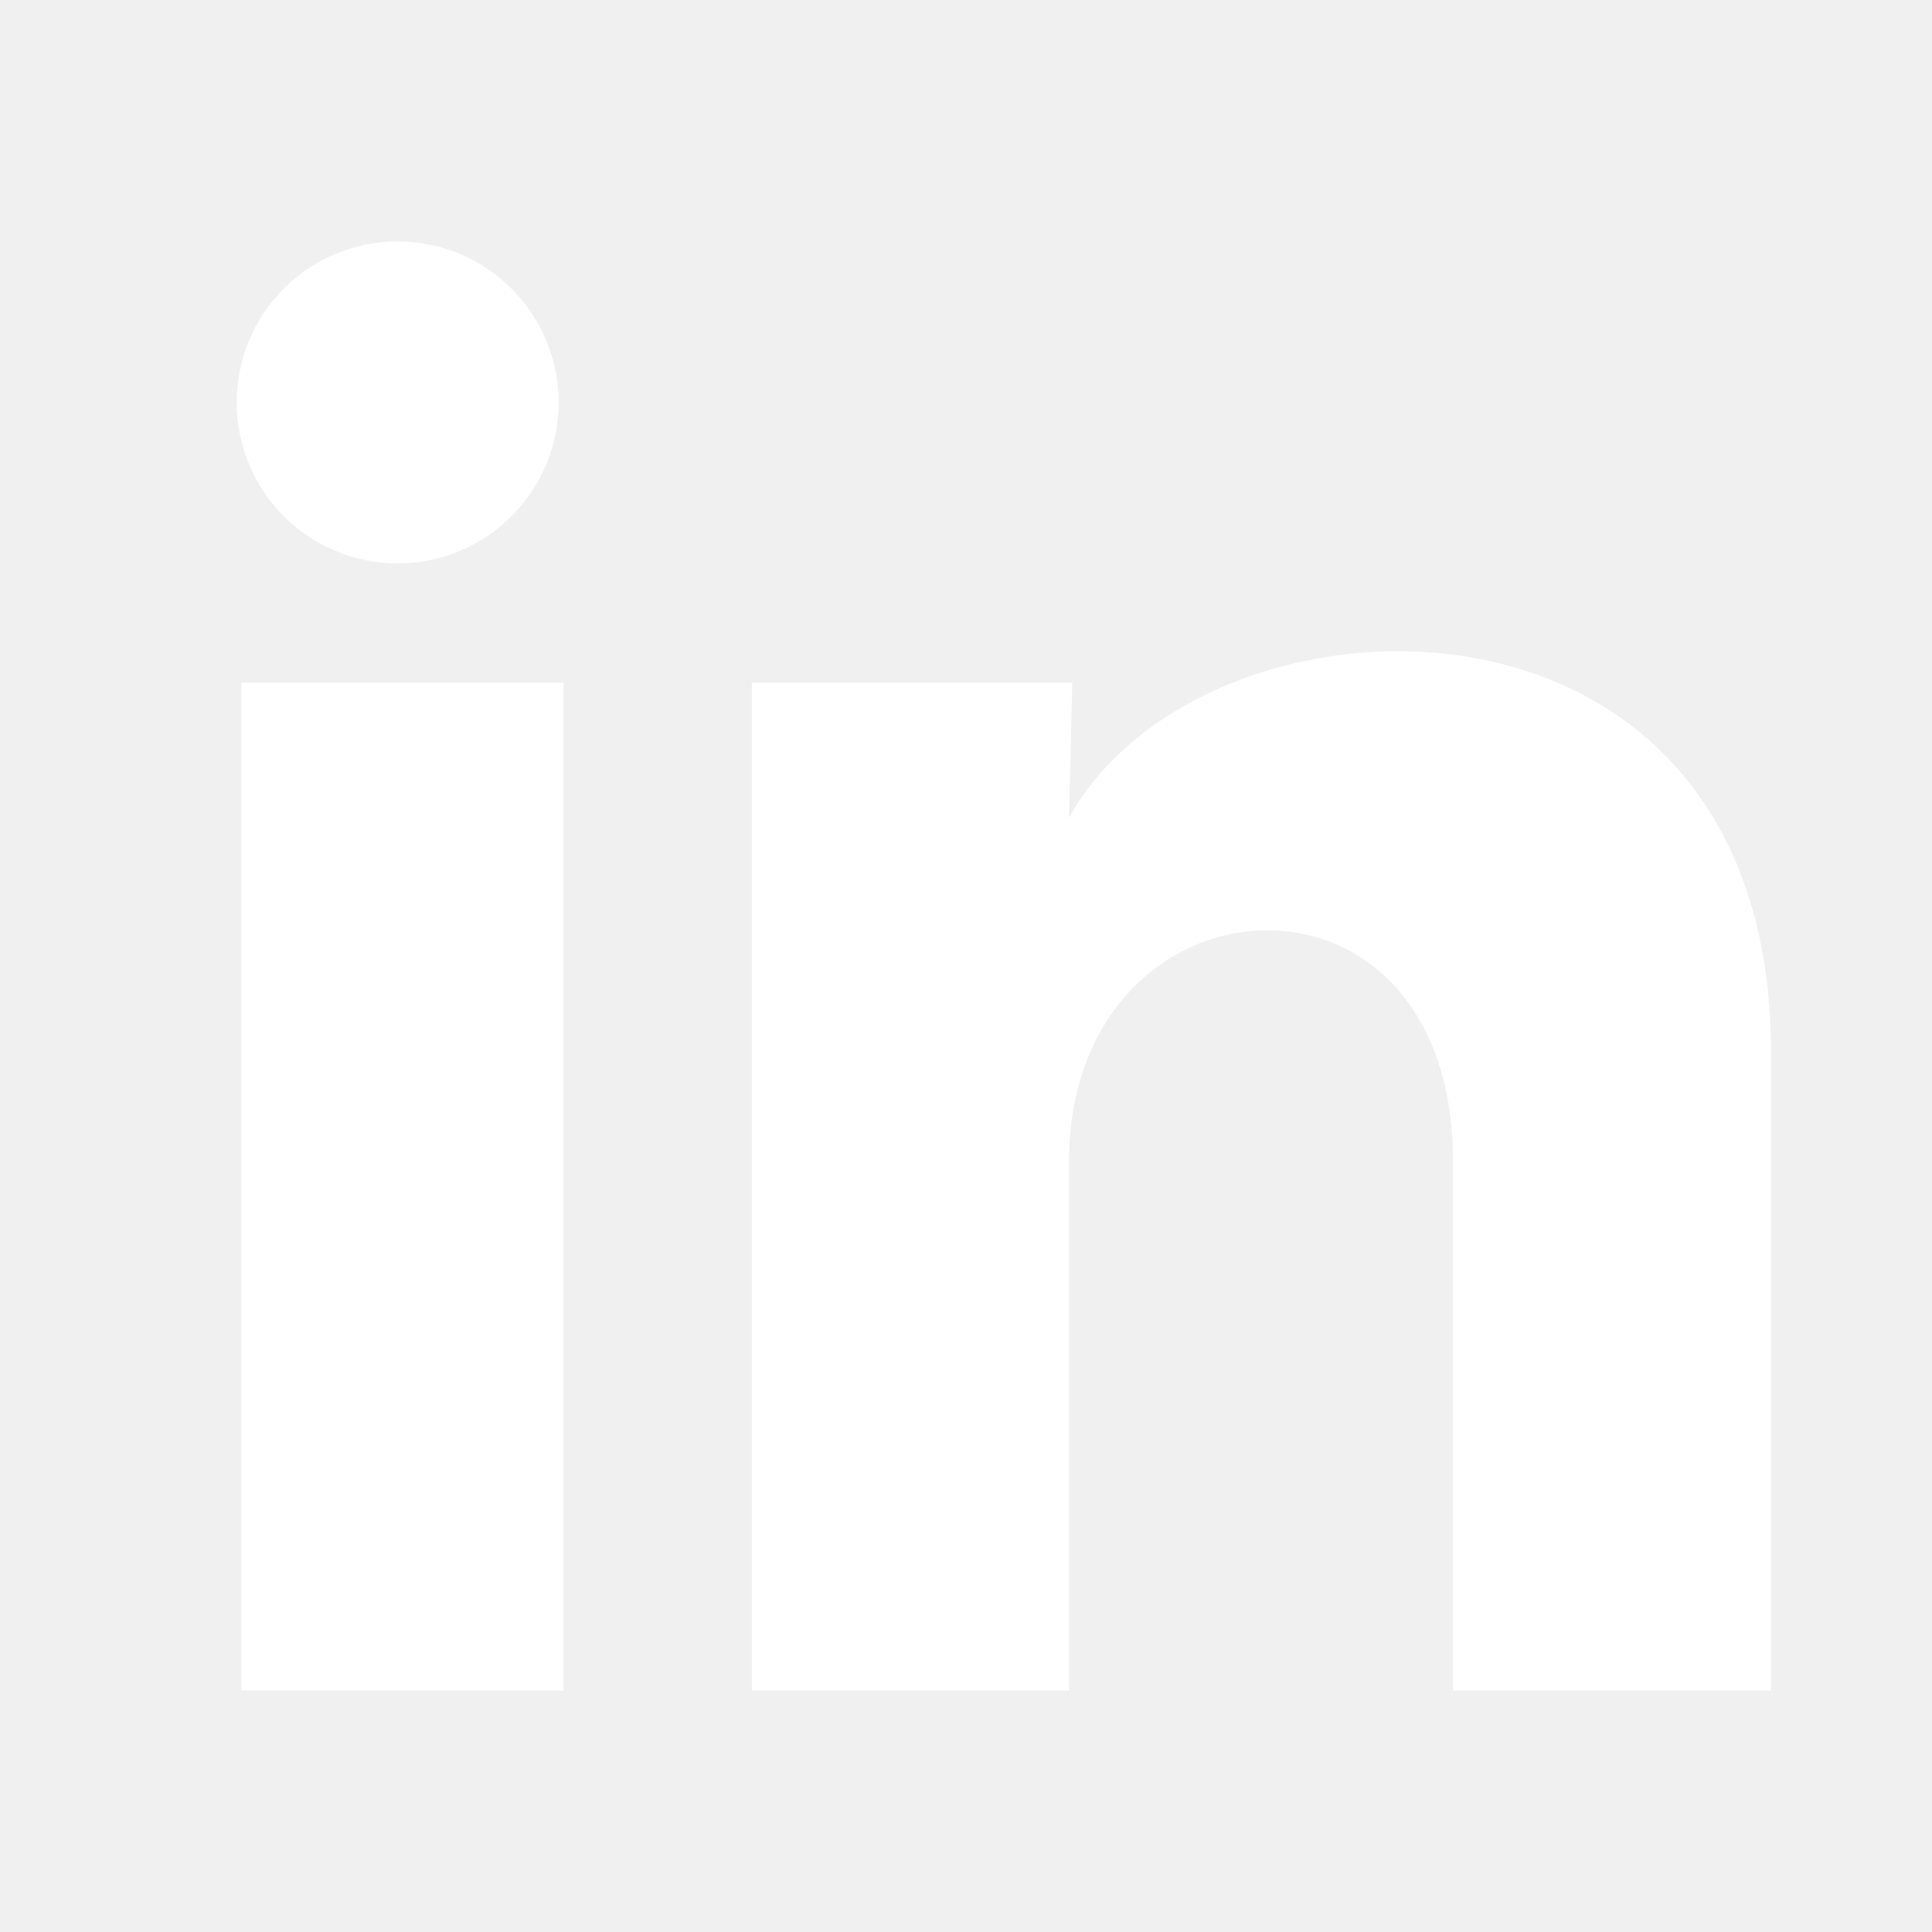
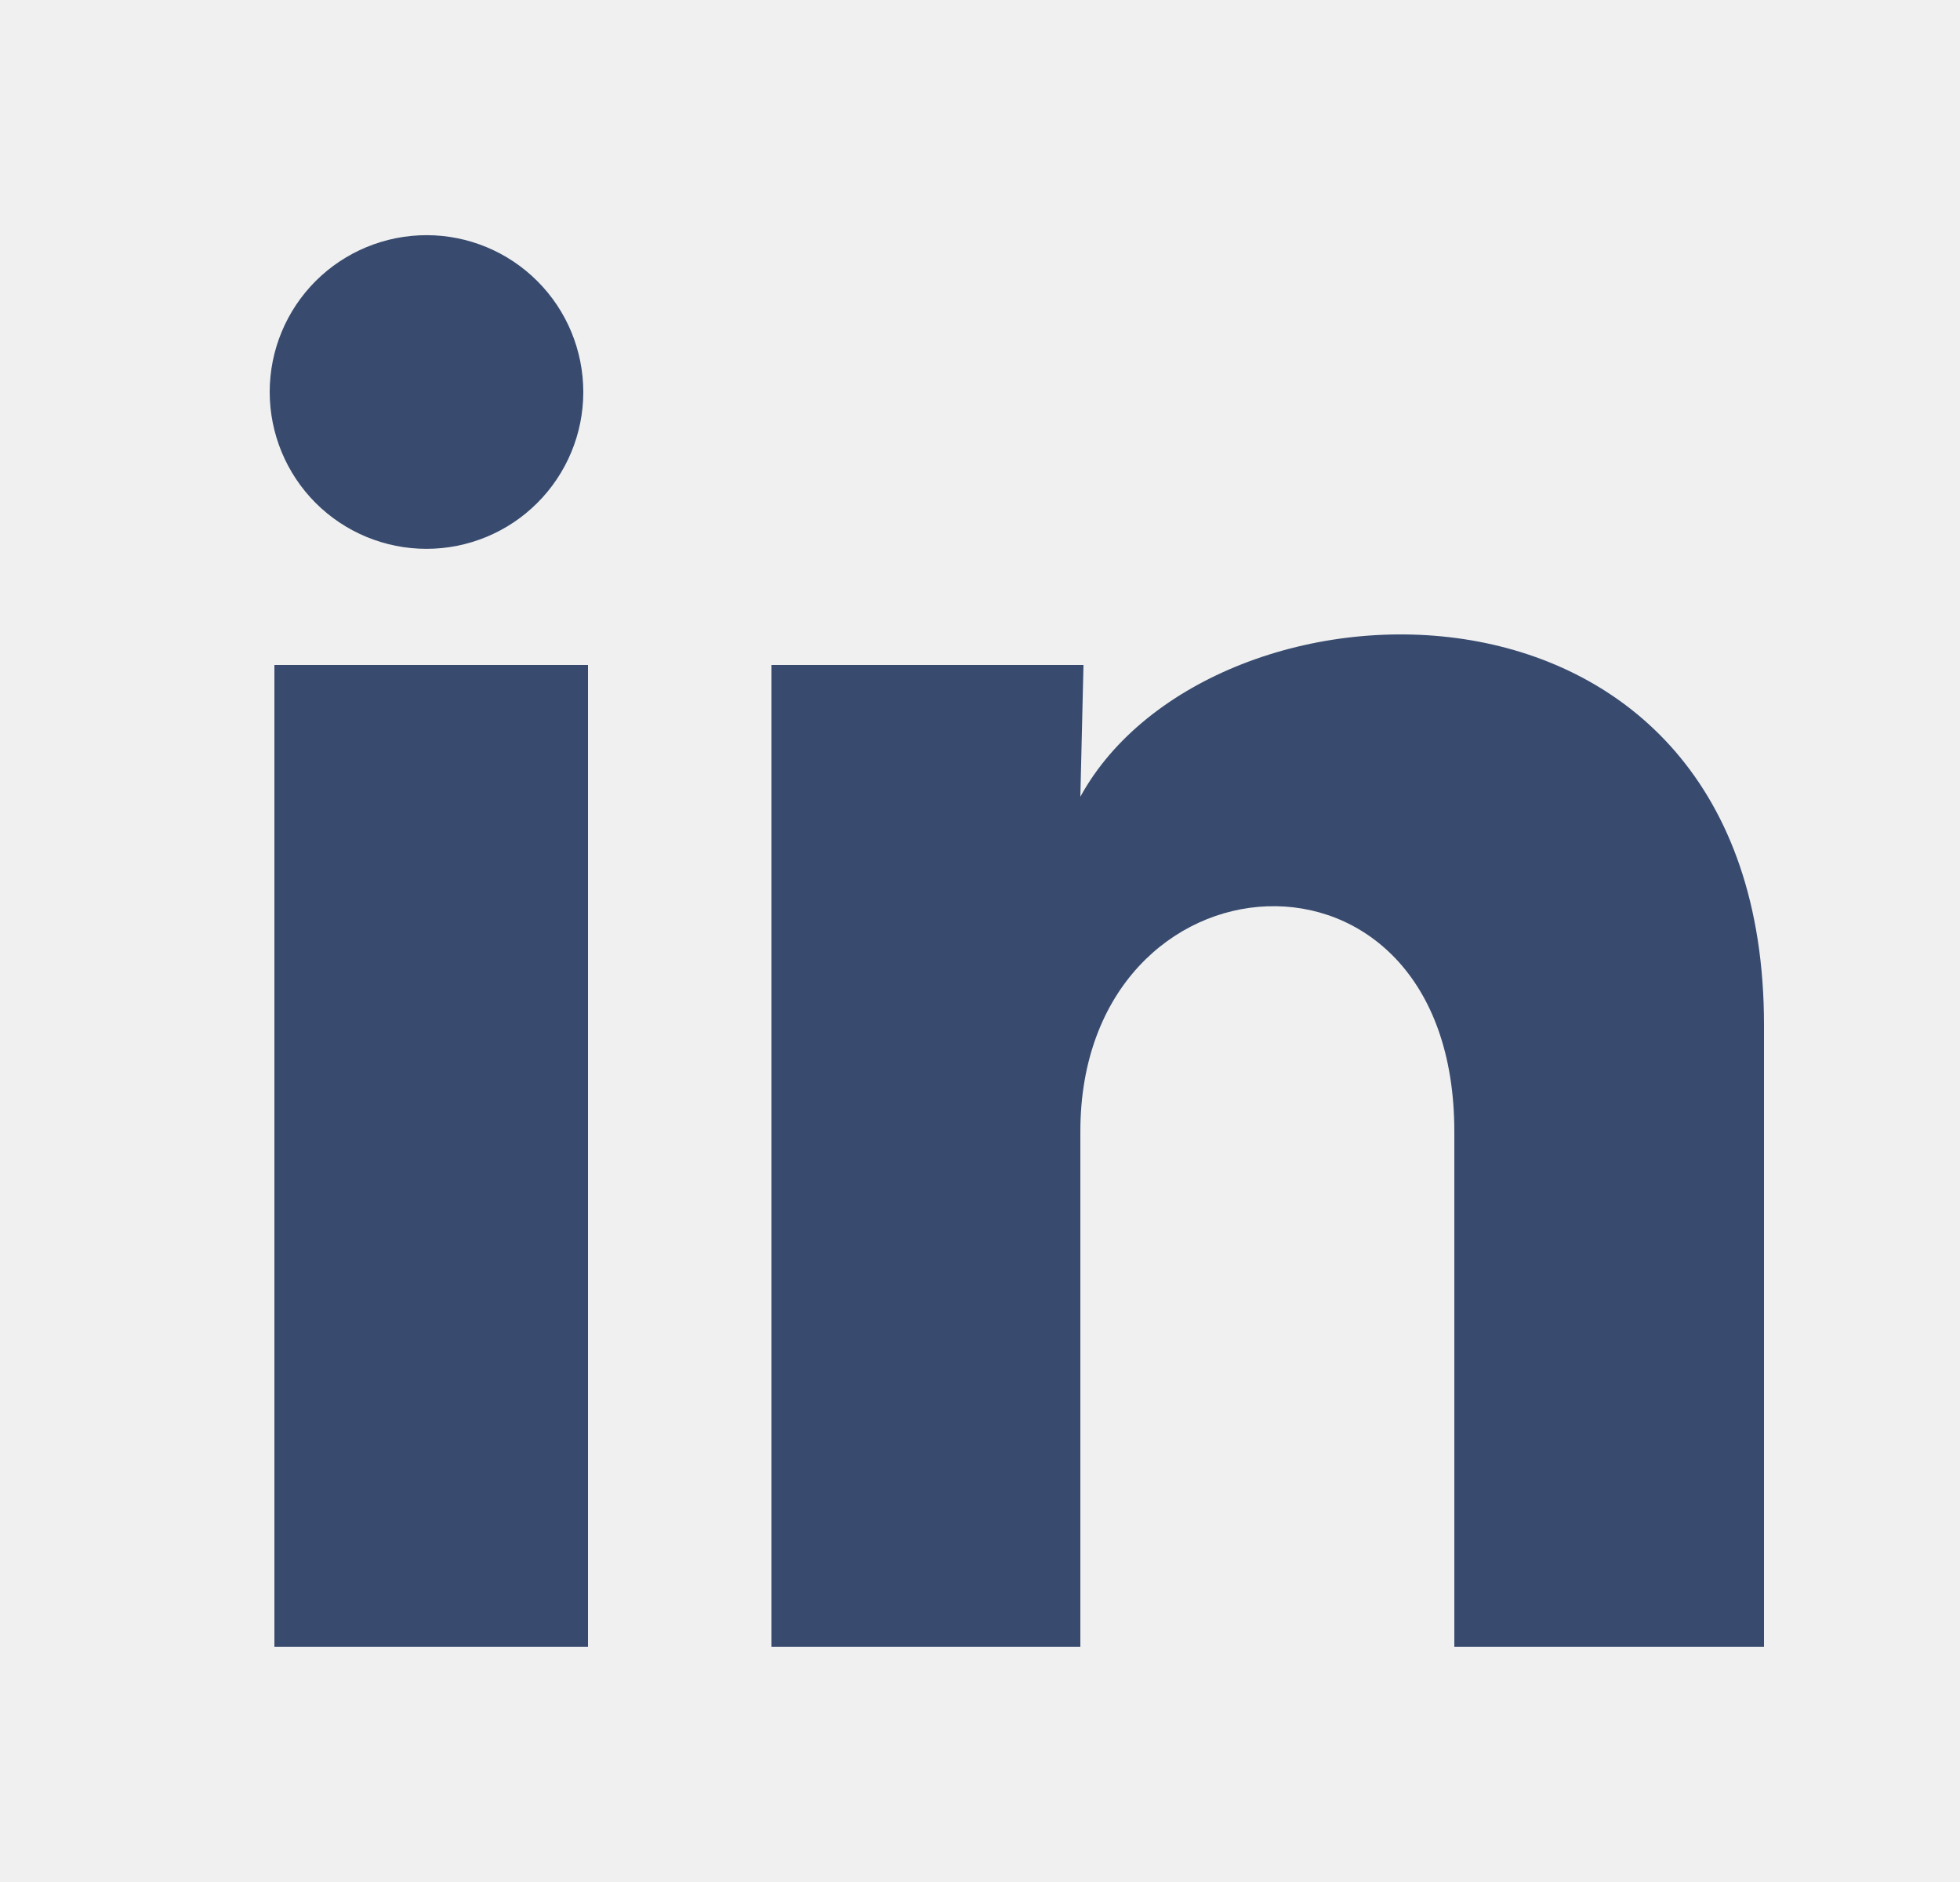
- <svg xmlns="http://www.w3.org/2000/svg" width="24" height="24" viewBox="0 0 24 24" fill="none">
-   <path d="M6.94 5C6.94 5.53 6.729 6.039 6.353 6.414C5.978 6.789 5.469 6.999 4.939 6.999C4.409 6.999 3.9 6.788 3.525 6.413C3.15 6.037 2.94 5.528 2.94 4.998C2.94 4.468 3.151 3.959 3.526 3.584C3.902 3.209 4.411 2.999 4.941 2.999C5.471 2.999 5.98 3.21 6.355 3.586C6.73 3.961 6.94 4.47 6.94 5ZM7 8.48H3V21H7V8.48ZM13.32 8.48H9.34V21H13.28V14.43C13.28 10.77 18.05 10.43 18.05 14.43V21H22V13.07C22 6.9 14.94 7.13 13.28 10.16L13.32 8.48Z" fill="white" />
+ <svg xmlns="http://www.w3.org/2000/svg" width="25" height="24" viewBox="0 0 25 24" fill="none">
+   <path d="M7.44 5C7.44 5.53 7.229 6.039 6.853 6.414C6.478 6.789 5.969 6.999 5.439 6.999C4.909 6.999 4.4 6.788 4.025 6.413C3.65 6.037 3.44 5.528 3.44 4.998C3.44 4.468 3.651 3.959 4.026 3.584C4.402 3.209 4.911 2.999 5.441 2.999C5.971 2.999 6.48 3.21 6.855 3.586C7.23 3.961 7.44 4.47 7.44 5ZM7.5 8.48H3.5V21H7.5V8.48ZM13.82 8.48H9.84V21H13.78V14.43C13.78 10.77 18.55 10.43 18.55 14.43V21H22.5V13.07C22.5 6.9 15.44 7.13 13.78 10.16L13.82 8.48Z" fill="#384B6F" />
</svg>
